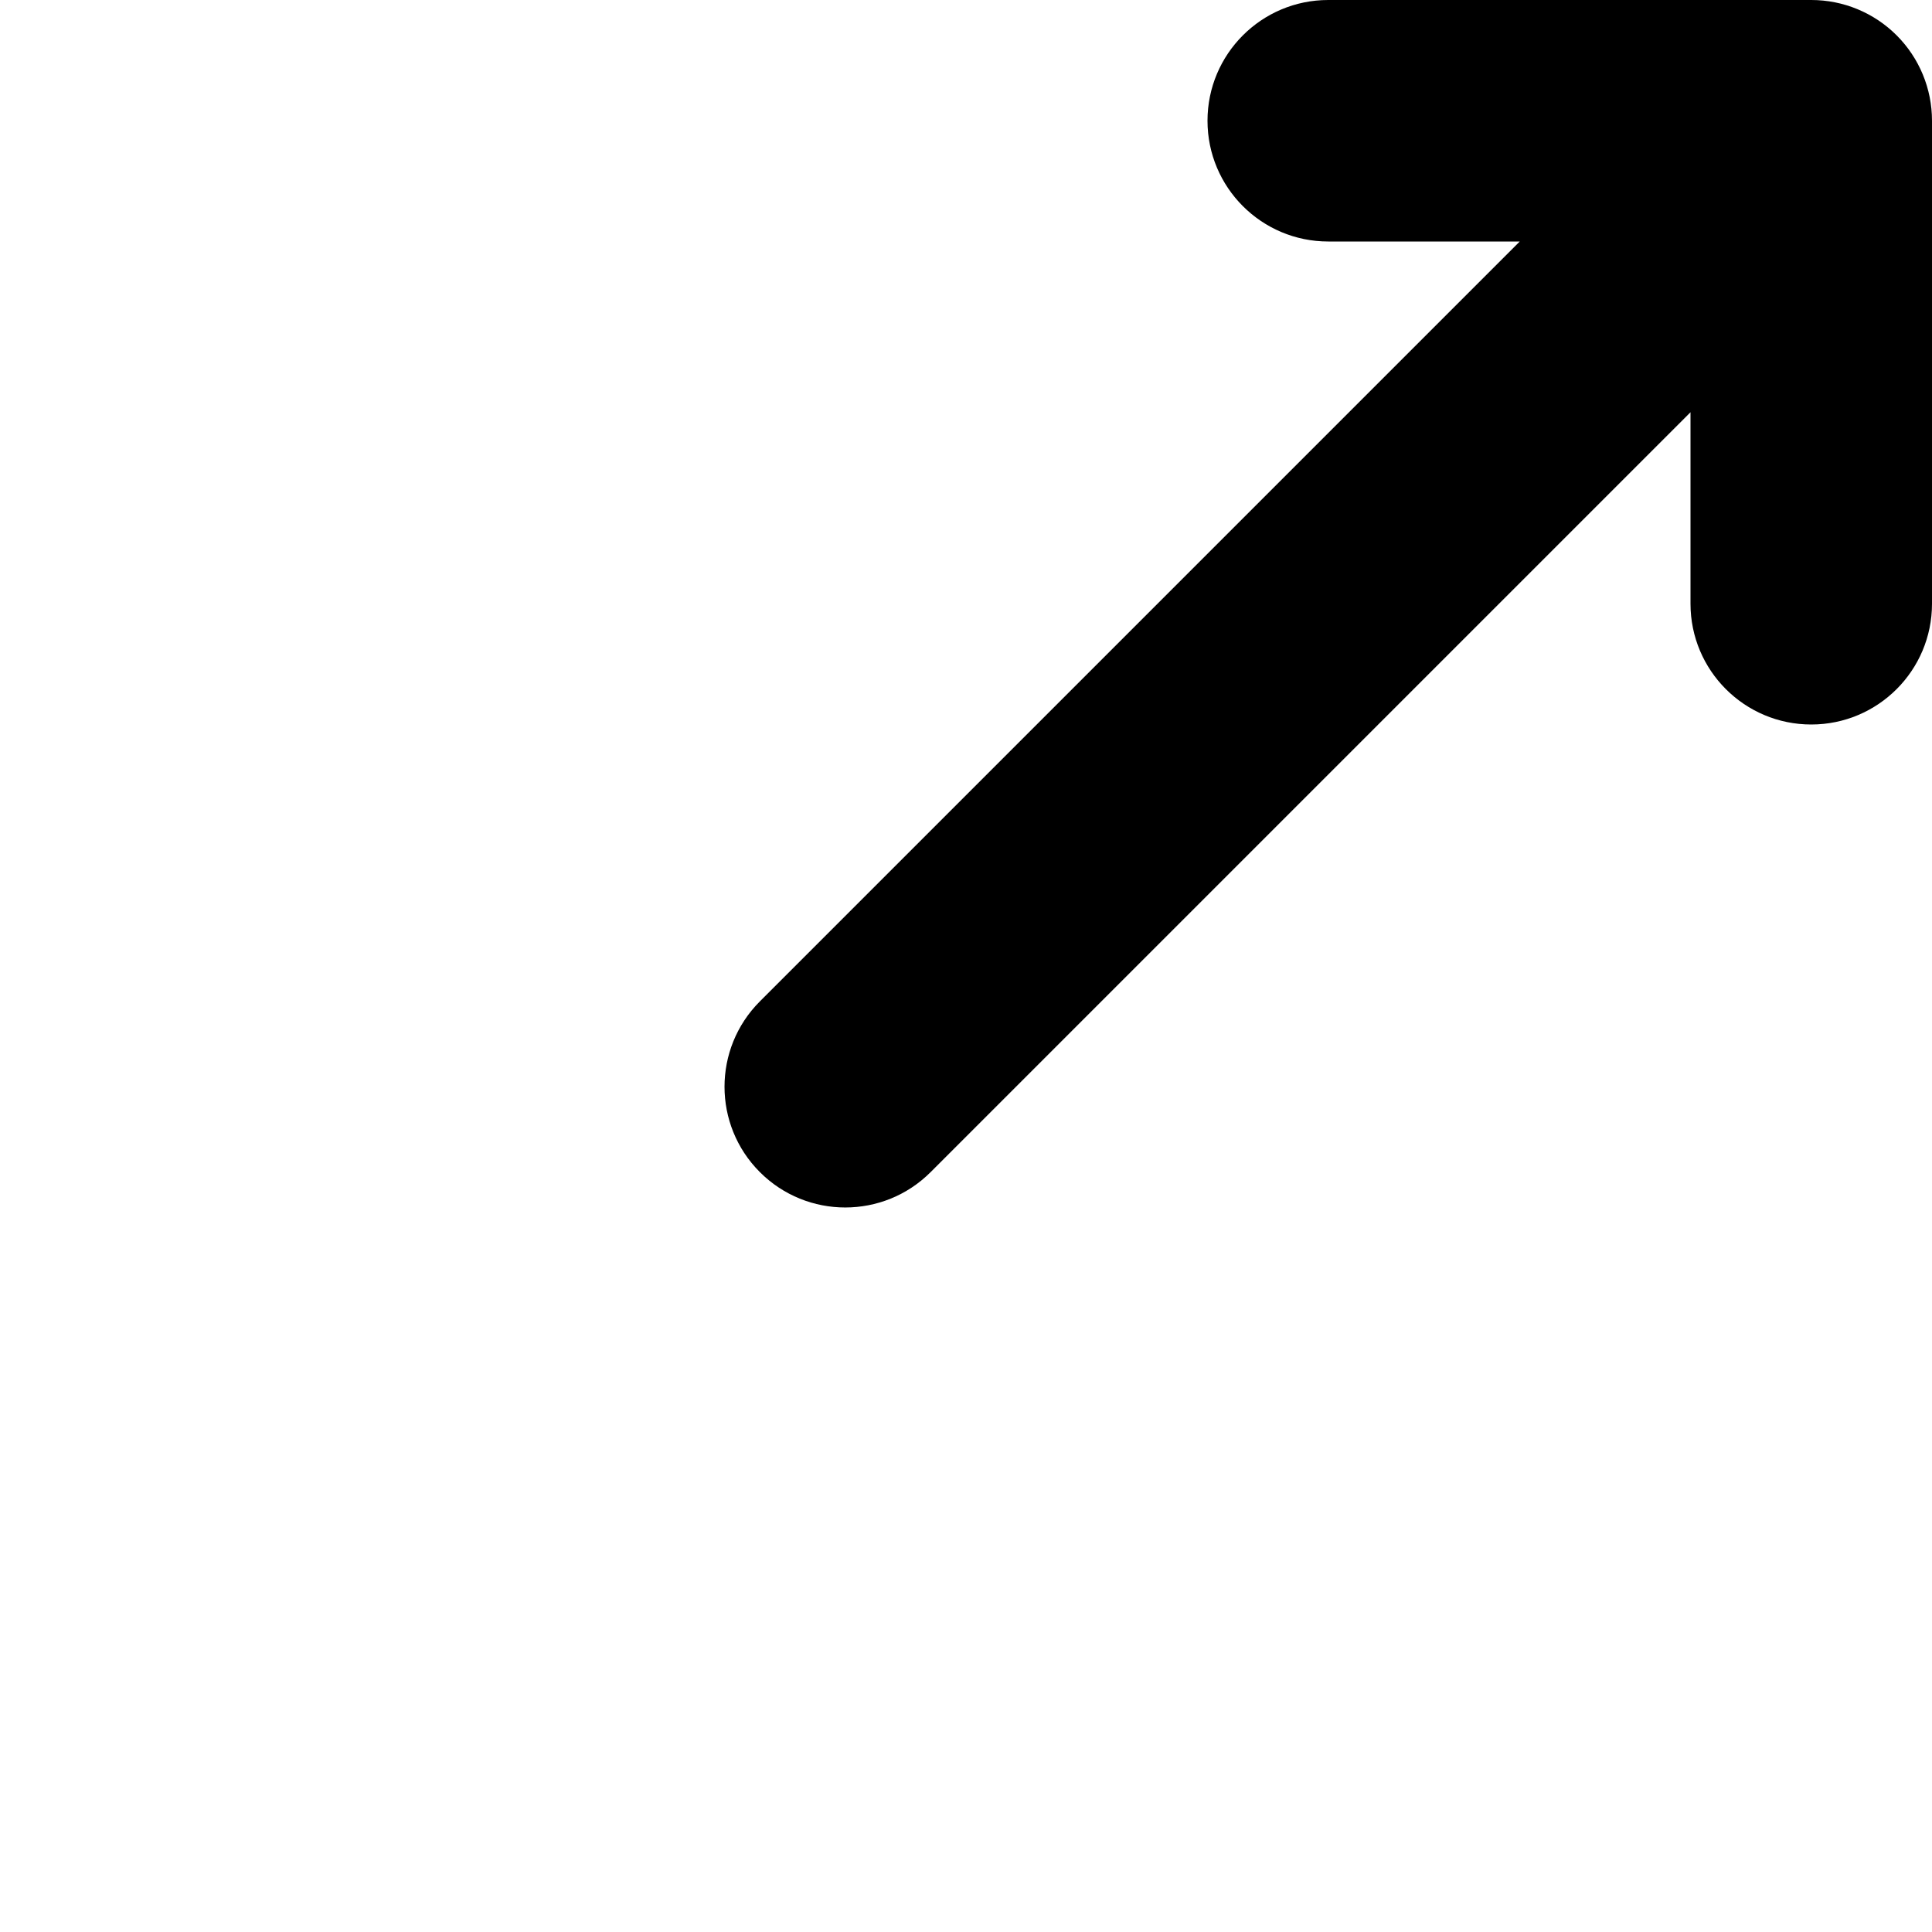
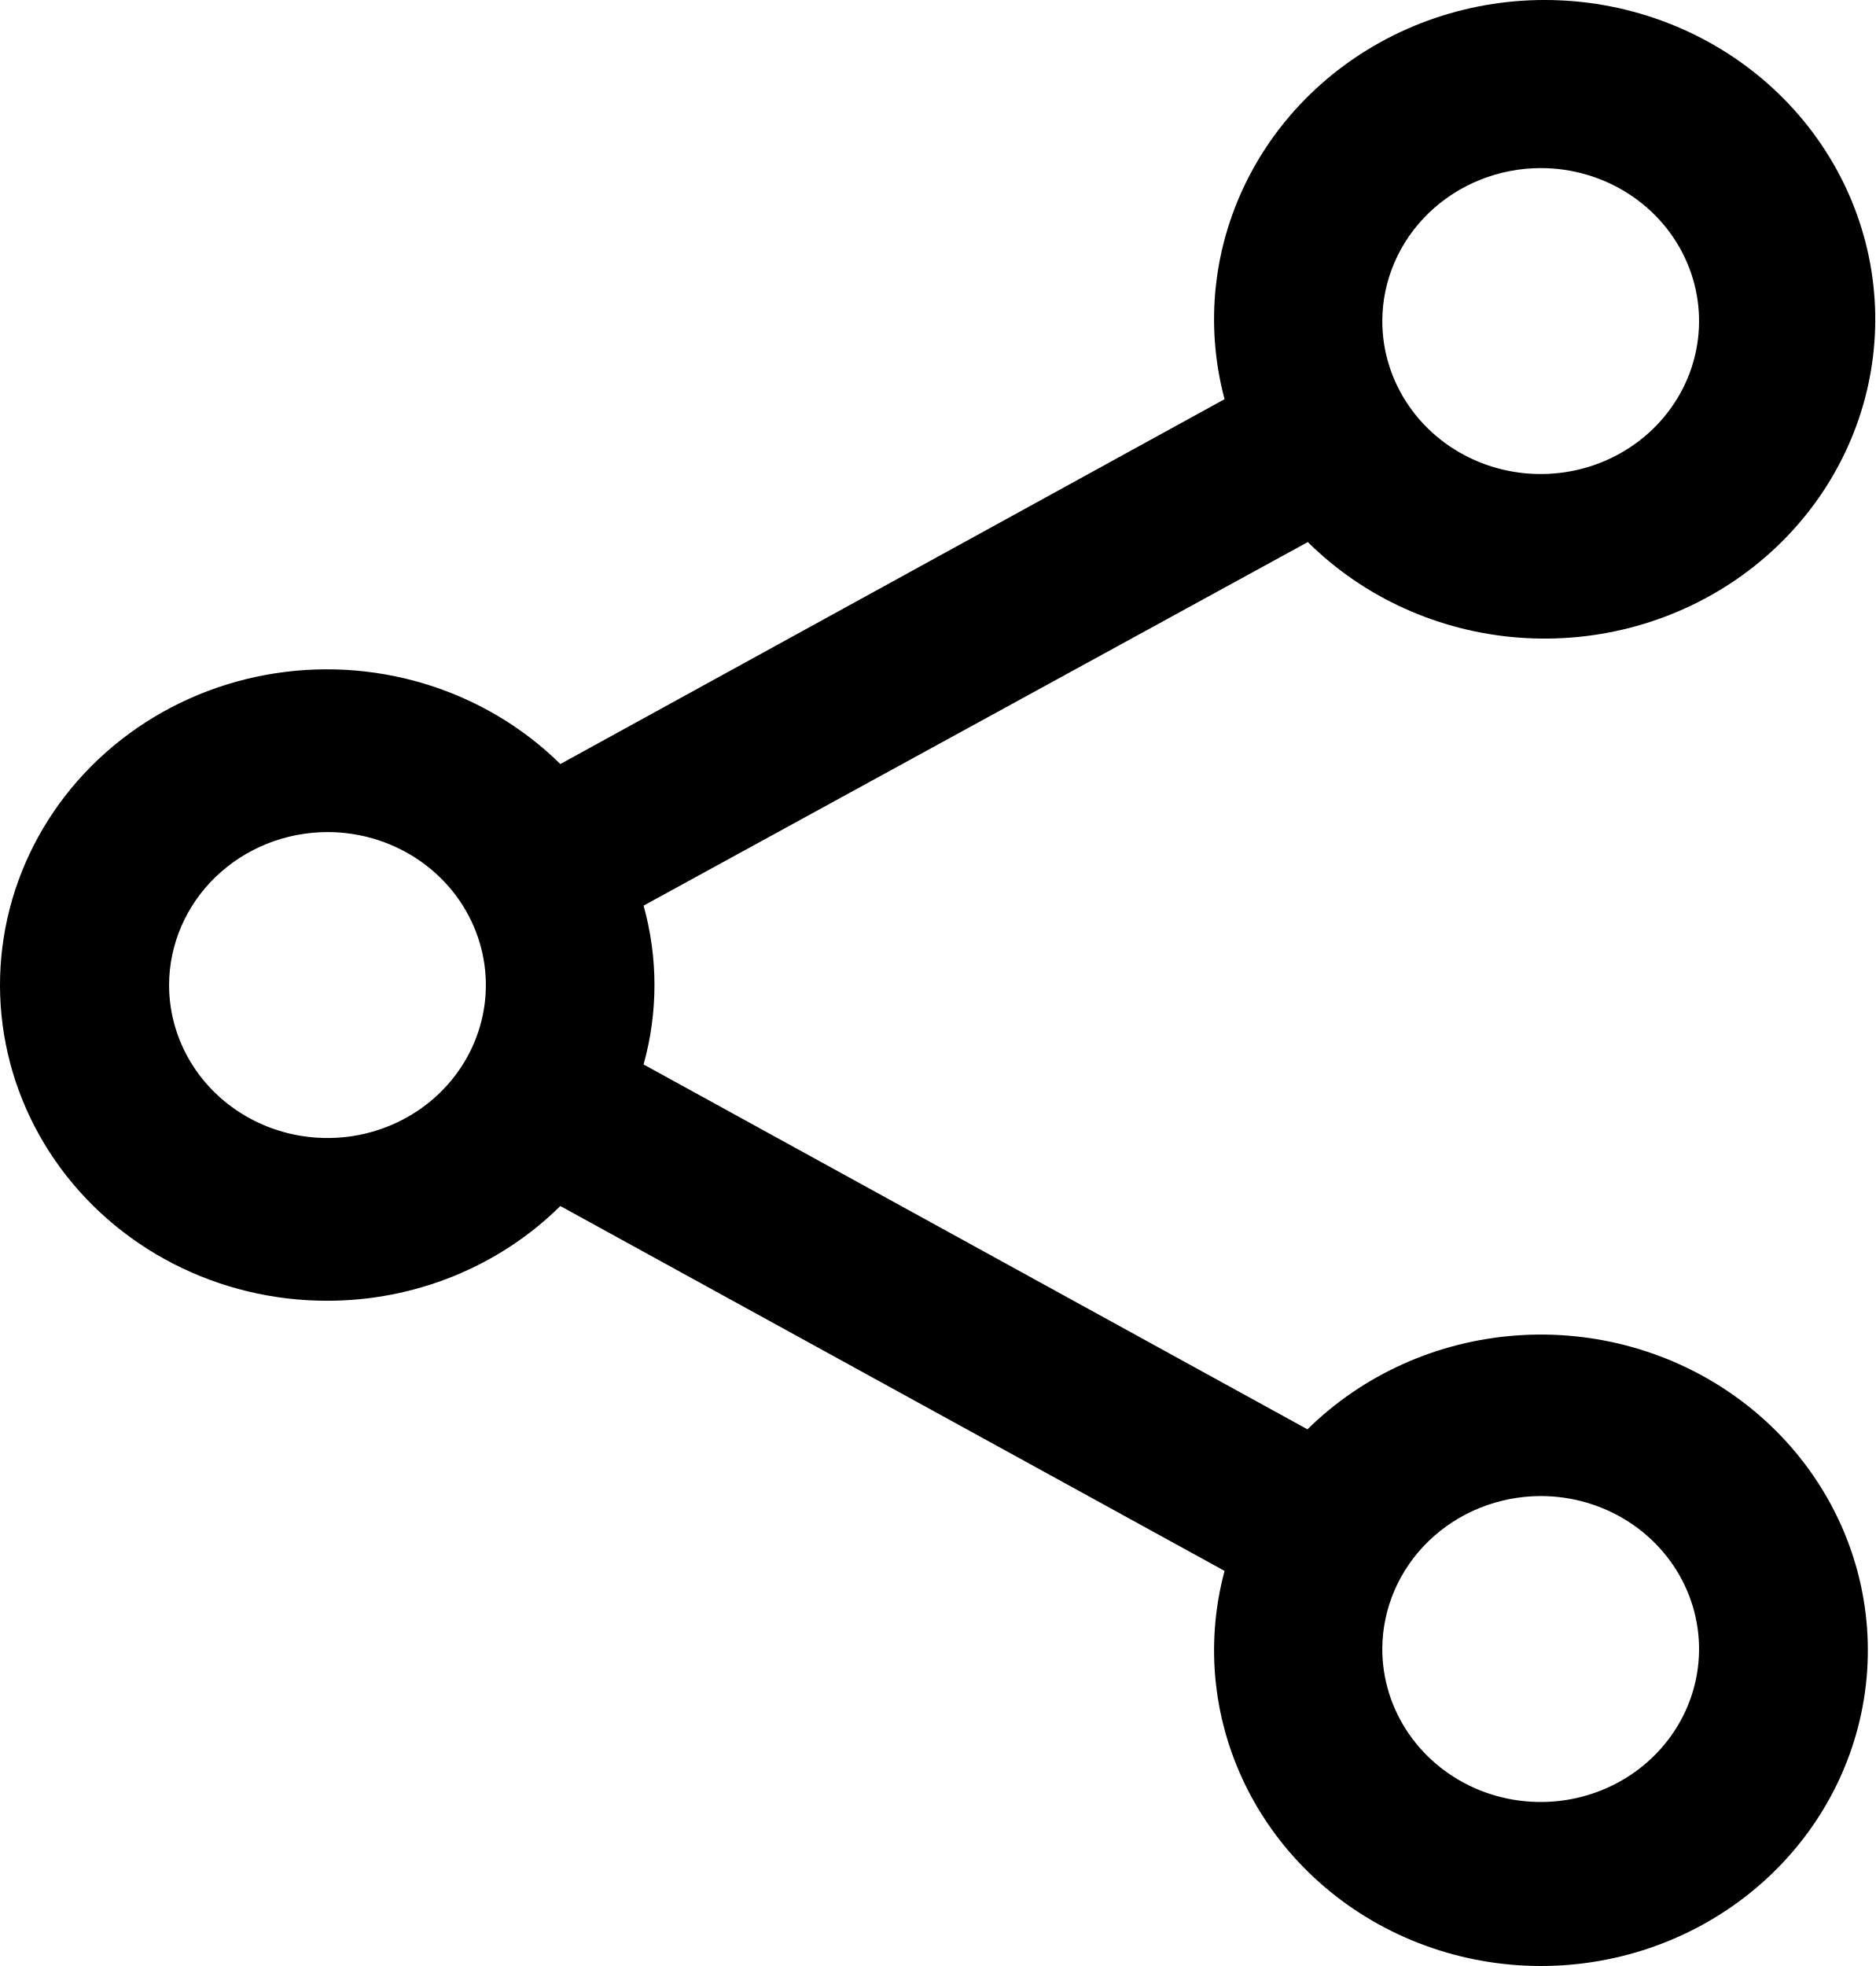
- <svg xmlns="http://www.w3.org/2000/svg" viewBox="0 0 96 96" fill="none">
-   <g>
-     <path d="M90,60a5.997,5.997,0,0,0-6,6V84H12V12H30A6,6,0,0,0,30,0H6A5.997,5.997,0,0,0,0,6V90a5.997,5.997,0,0,0,6,6H90a5.997,5.997,0,0,0,6-6V66A5.997,5.997,0,0,0,90,60Z" />
-     <path d="M90,0H66a6,6,0,0,0,0,12h9.516L37.758,49.758a5.999,5.999,0,1,0,8.484,8.484L84,20.484V30a6,6,0,0,0,12,0V6A5.997,5.997,0,0,0,90,0Z" fill="#000" />
-   </g>
+ <svg xmlns="http://www.w3.org/2000/svg" width="166" height="174" viewBox="0 0 166 174" fill="none">
+   <path d="M28.988 115.123C32.829 115.121 36.631 114.379 40.171 112.939C43.71 111.5 46.917 109.392 49.602 106.74L108.4 139.032C106.635 145.597 107.401 152.557 110.558 158.616C113.715 164.674 119.045 169.417 125.556 171.961C132.067 174.504 139.314 174.674 145.945 172.439C152.576 170.204 158.139 165.716 161.596 159.812C165.053 153.909 166.169 146.993 164.735 140.353C163.302 133.714 159.416 127.805 153.803 123.728C148.191 119.651 141.234 117.684 134.23 118.194C127.227 118.705 120.655 121.657 115.739 126.502L56.97 94.209C58.255 89.606 58.255 84.756 56.97 80.152L115.769 47.975C120.726 52.89 127.366 55.896 134.45 56.432C141.533 56.968 148.577 54.997 154.266 50.887C159.956 46.776 163.902 40.808 165.369 34.095C166.836 27.381 165.724 20.382 162.24 14.402C158.756 8.423 153.138 3.871 146.434 1.597C139.73 -0.677 132.399 -0.518 125.807 2.044C119.216 4.606 113.815 9.396 110.612 15.521C107.409 21.645 106.623 28.686 108.4 35.329L49.602 67.621C46.261 64.329 42.128 61.887 37.573 60.512C33.017 59.136 28.18 58.87 23.492 59.737C18.804 60.605 14.411 62.578 10.705 65.482C6.998 68.386 4.093 72.131 2.248 76.382C0.404 80.632 -0.323 85.258 0.132 89.846C0.587 94.434 2.211 98.842 4.858 102.677C7.505 106.513 11.094 109.656 15.304 111.828C19.514 113.999 24.215 115.131 28.988 115.123V115.123ZM136.383 132.407C139.156 132.407 141.867 133.201 144.172 134.689C146.478 136.176 148.275 138.291 149.336 140.765C150.398 143.239 150.675 145.961 150.134 148.587C149.593 151.214 148.258 153.626 146.297 155.52C144.336 157.413 141.838 158.703 139.118 159.225C136.398 159.747 133.579 159.479 131.017 158.455C128.455 157.43 126.265 155.694 124.725 153.468C123.184 151.241 122.362 148.624 122.362 145.946C122.37 142.358 123.849 138.918 126.477 136.381C129.105 133.843 132.667 132.415 136.383 132.407V132.407ZM136.383 14.876C139.156 14.876 141.867 15.67 144.172 17.158C146.478 18.646 148.275 20.76 149.336 23.234C150.398 25.708 150.675 28.43 150.134 31.057C149.593 33.683 148.258 36.095 146.297 37.989C144.336 39.882 141.838 41.172 139.118 41.694C136.398 42.217 133.579 41.949 131.017 40.924C128.455 39.899 126.265 38.164 124.725 35.937C123.184 33.711 122.362 31.093 122.362 28.415C122.37 24.827 123.849 21.387 126.477 18.85C129.105 16.313 132.667 14.884 136.383 14.876V14.876ZM28.988 73.642C31.761 73.642 34.472 74.436 36.778 75.923C39.084 77.411 40.881 79.525 41.942 81.999C43.003 84.473 43.281 87.196 42.74 89.822C42.199 92.448 40.863 94.861 38.902 96.754C36.942 98.648 34.443 99.937 31.724 100.46C29.004 100.982 26.184 100.714 23.622 99.689C21.061 98.664 18.871 96.929 17.33 94.703C15.79 92.476 14.967 89.858 14.967 87.181C14.975 83.592 16.455 80.153 19.082 77.615C21.71 75.078 25.272 73.649 28.988 73.642Z" fill="#000" />
</svg>
